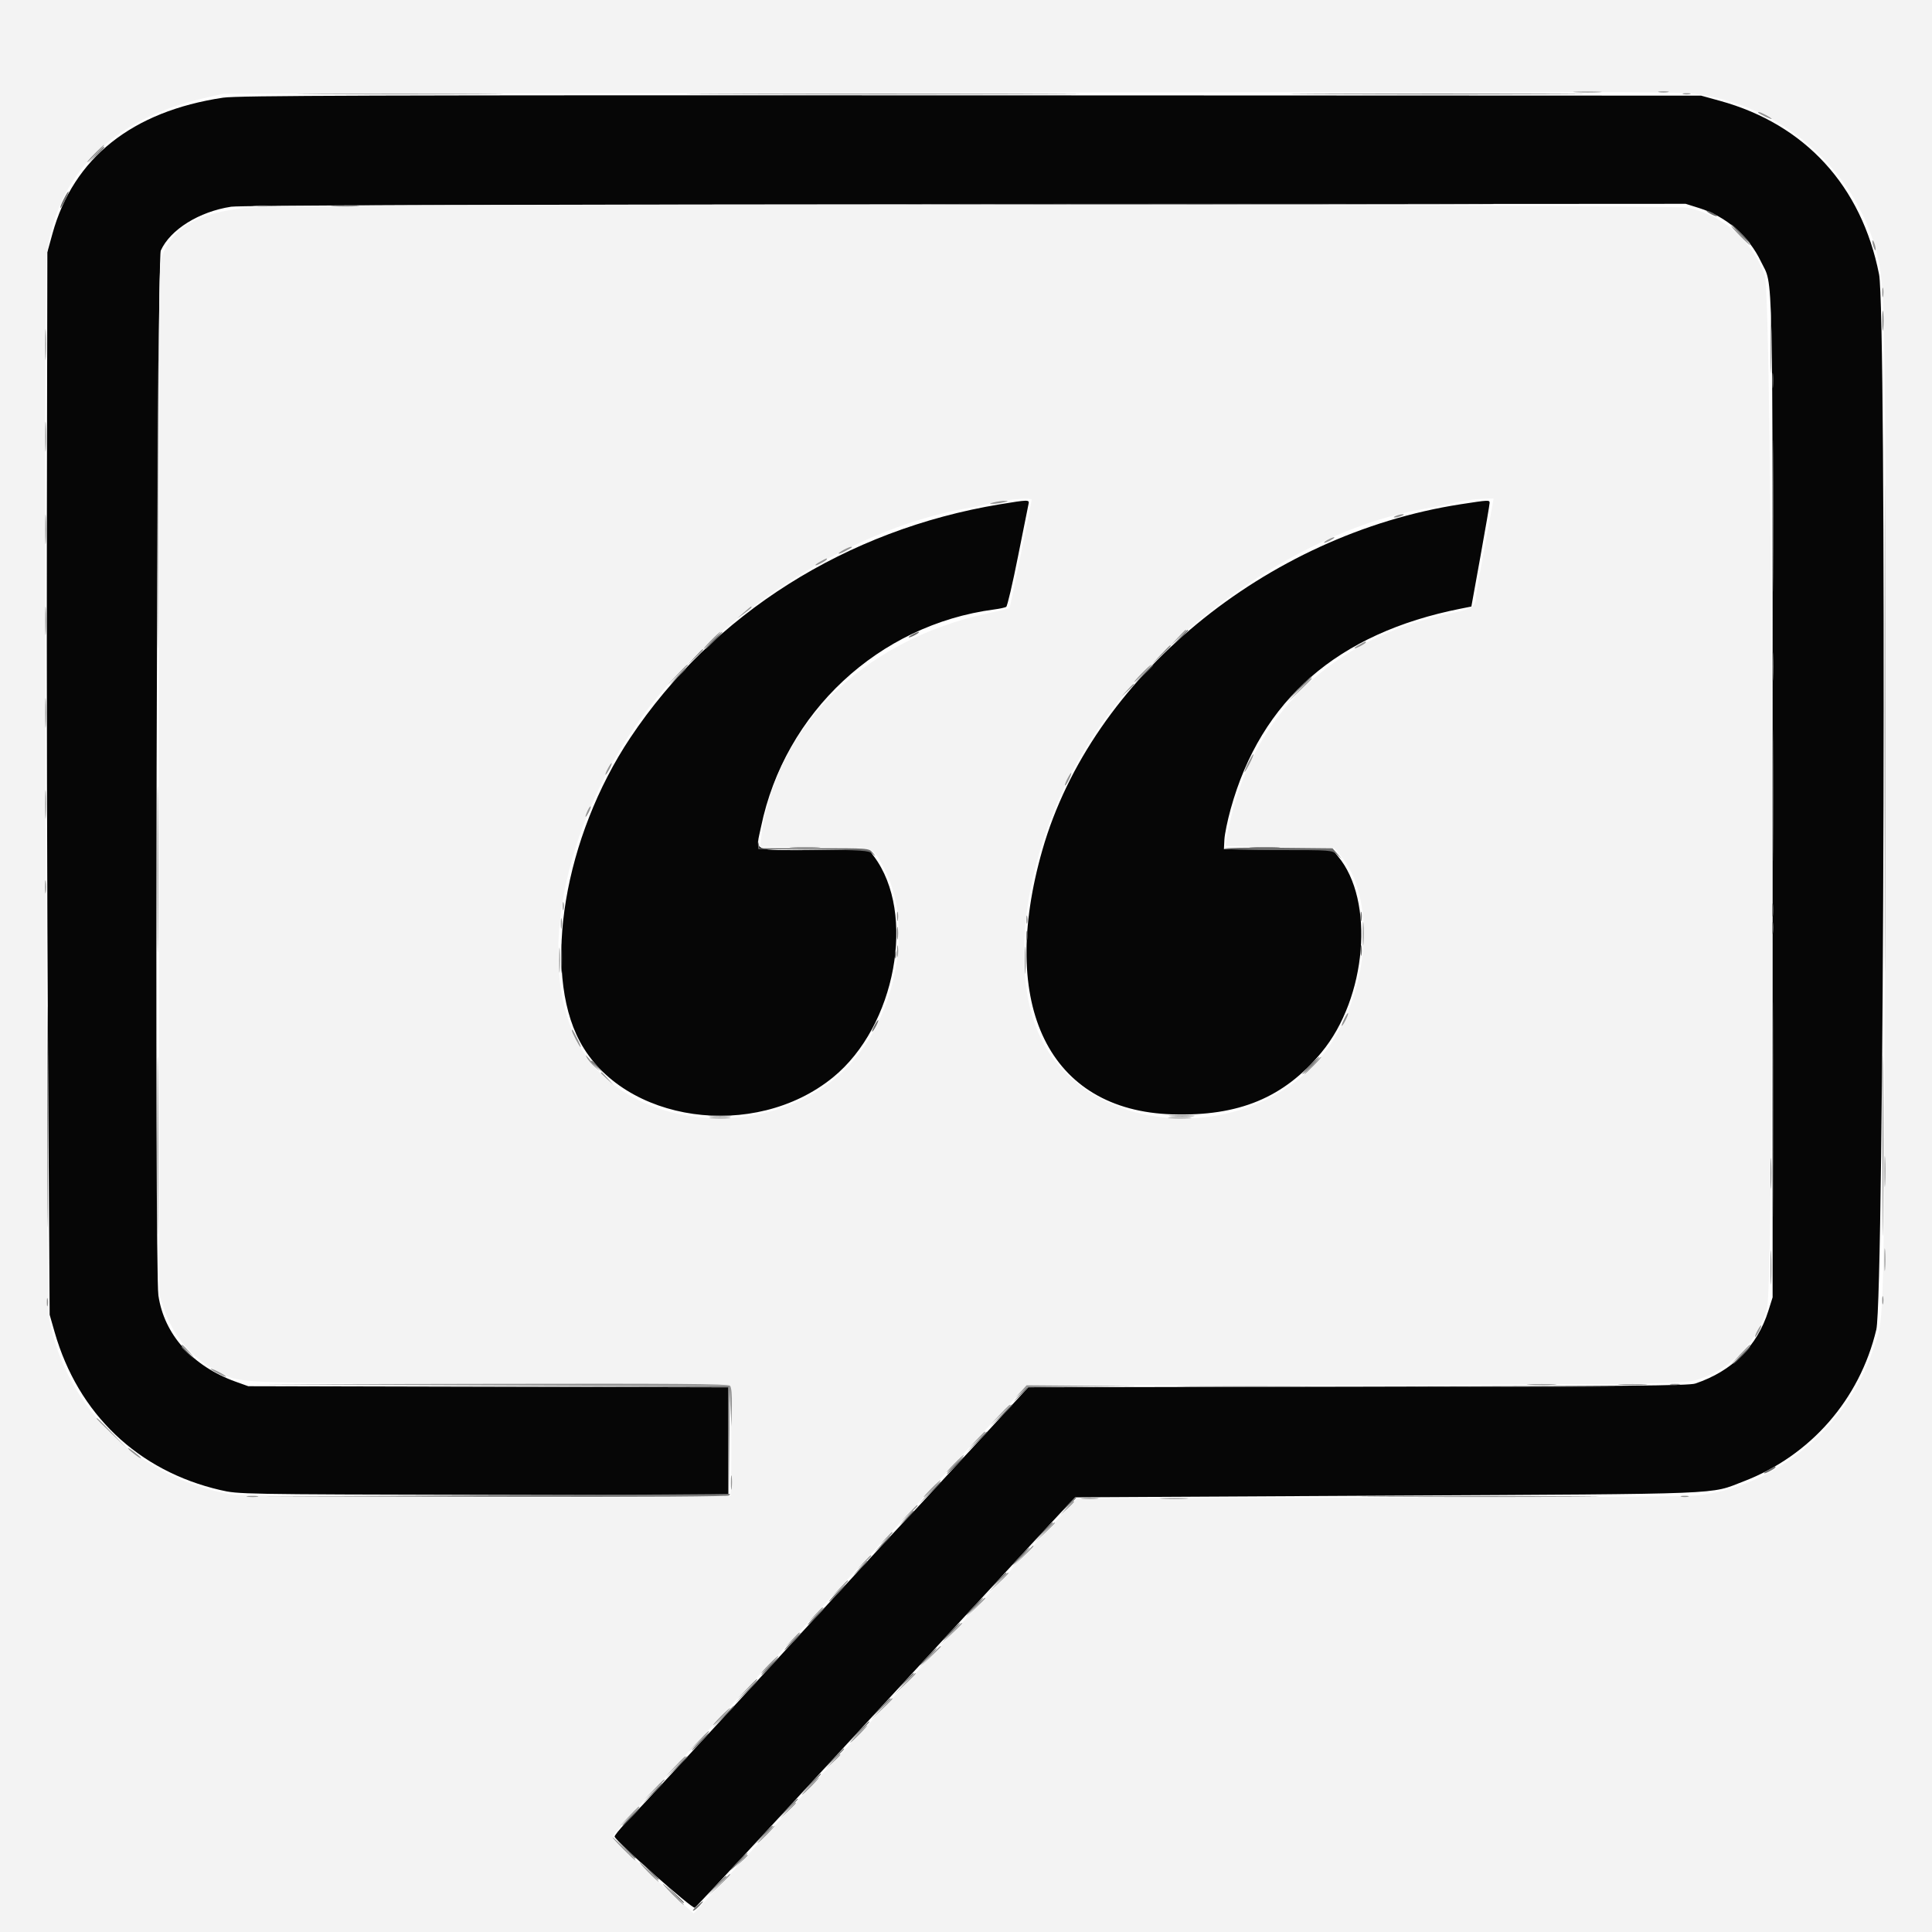
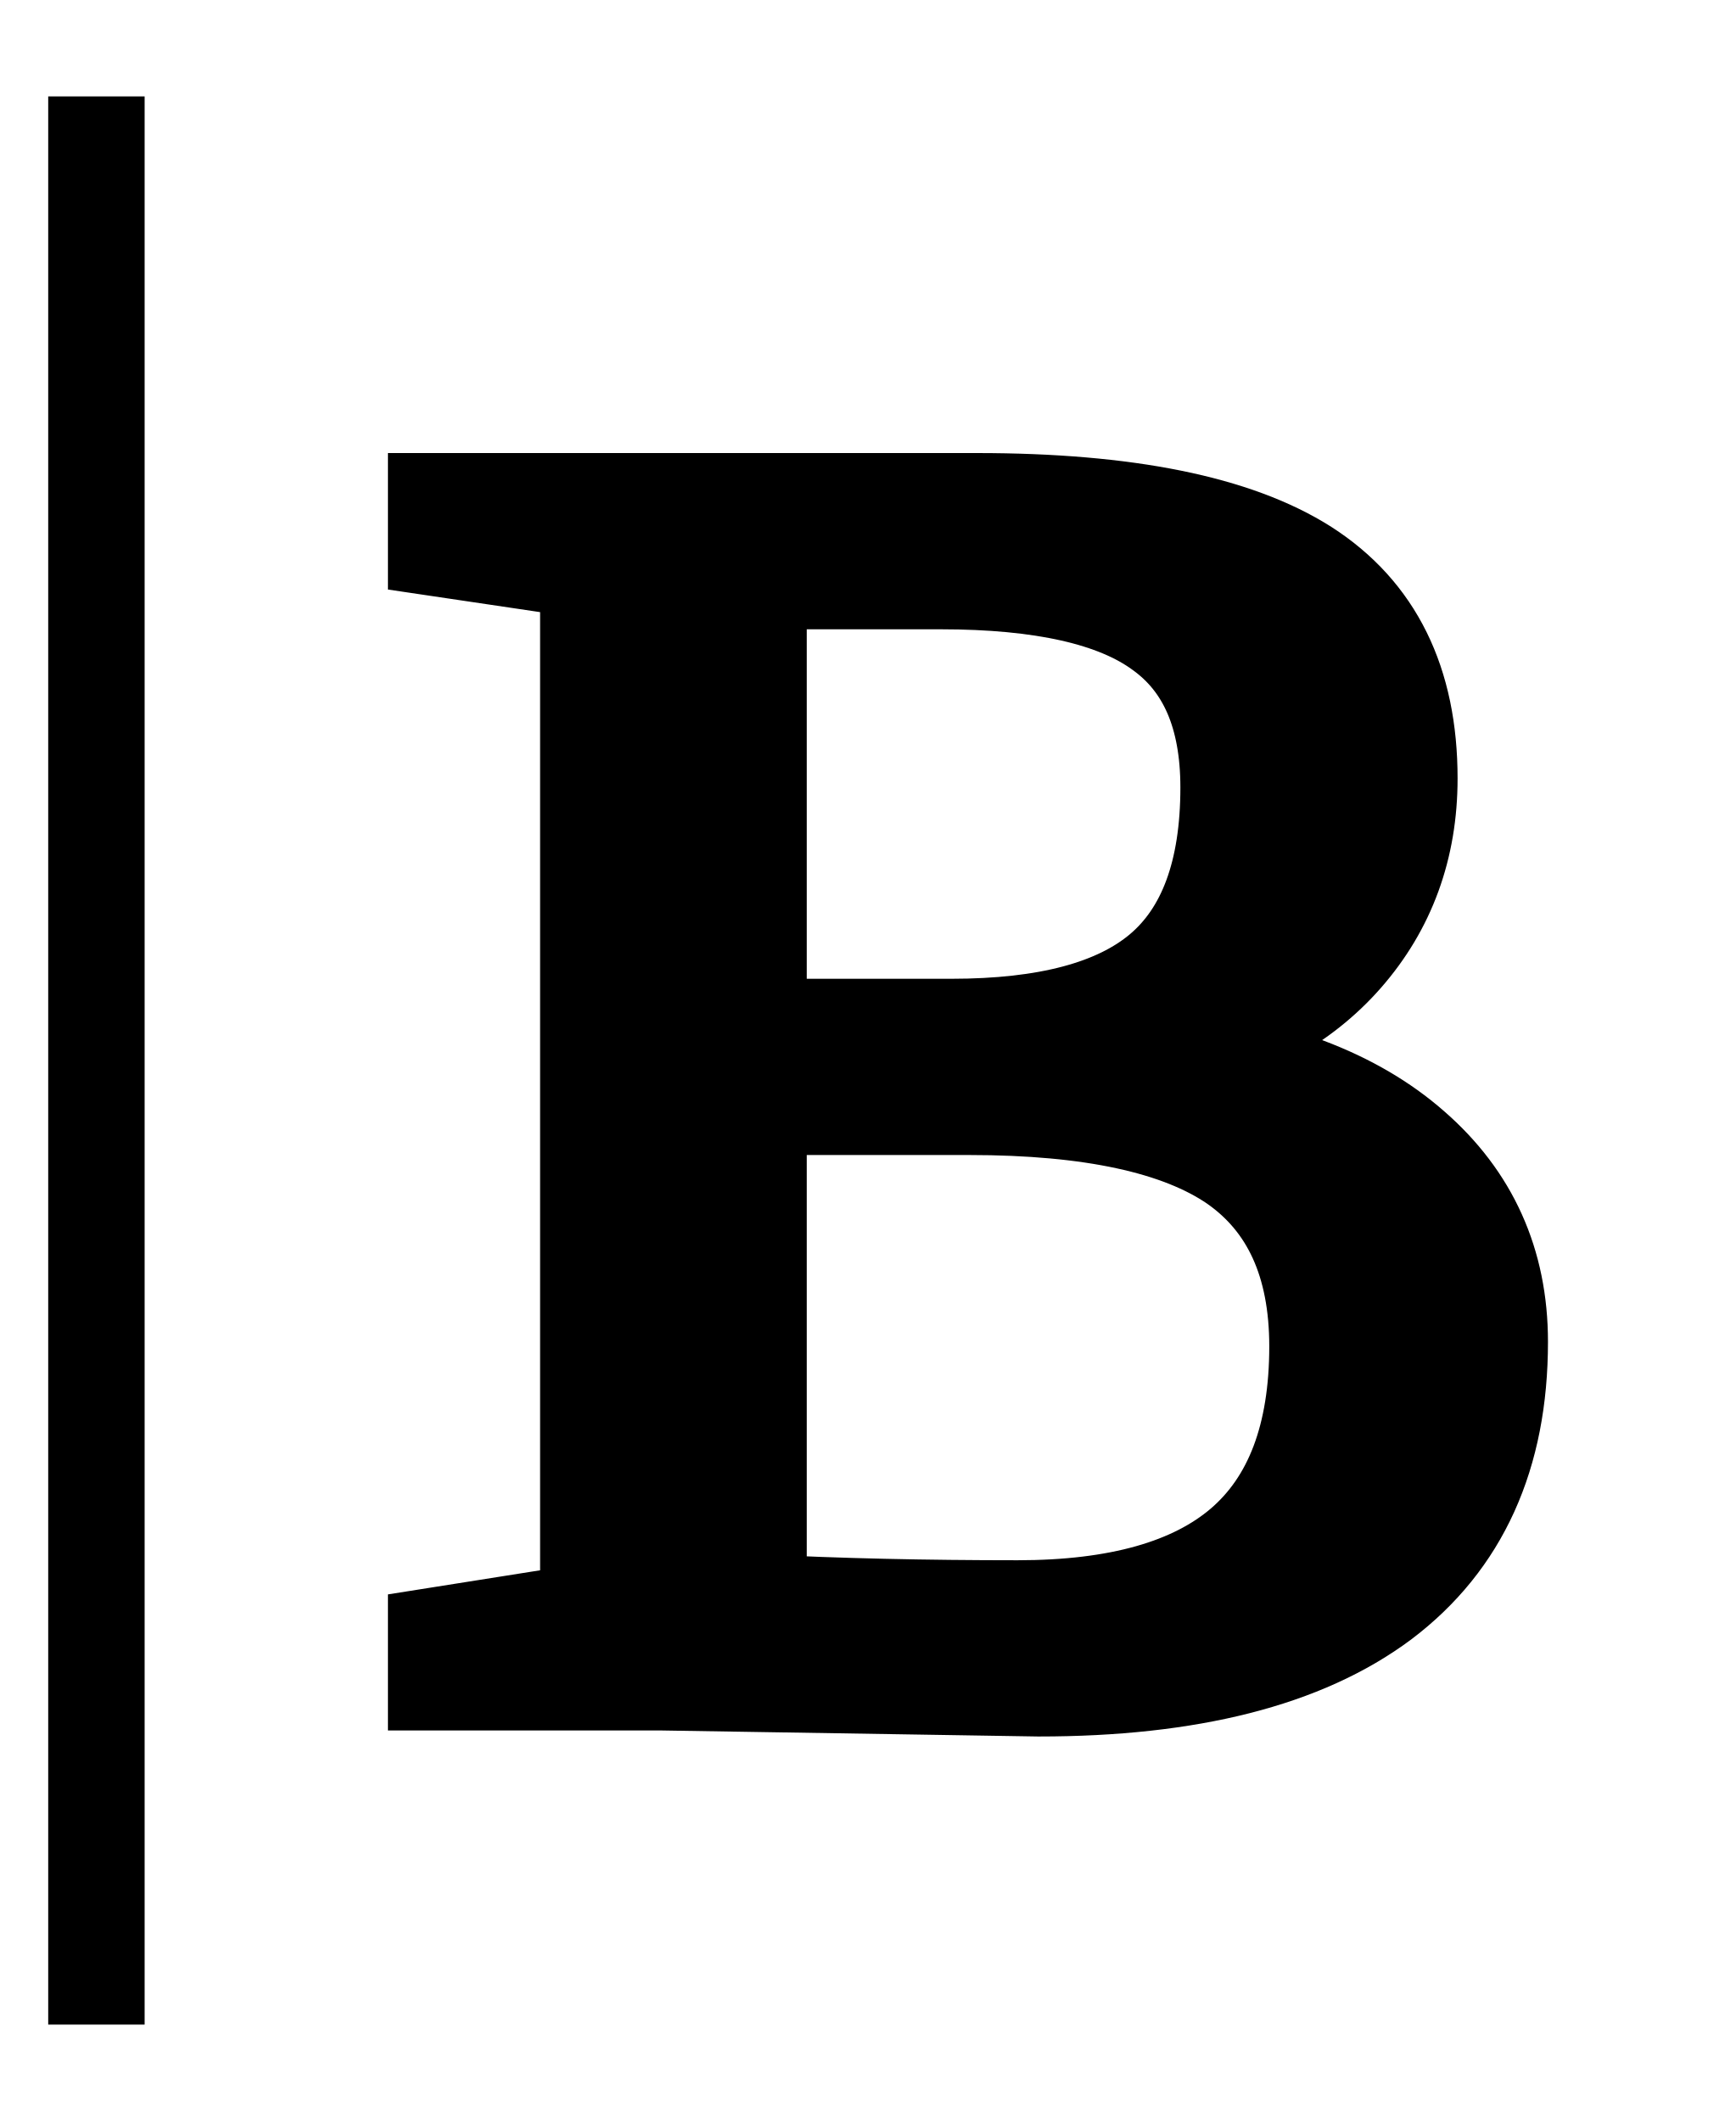
- <svg xmlns="http://www.w3.org/2000/svg" id="svg" version="1.1" viewBox="0, 0, 400,400">
-   <g id="svgg">
-     <path id="path0" d="M46.200 20.221 C 27.325 23.043,15.181 32.717,10.861 48.372 L 9.805 52.200 9.703 107.600 C 9.647 138.070,9.754 187.570,9.940 217.600 L 10.278 272.200 11.309 275.800 C 16.163 292.748,28.562 304.562,45.631 308.505 C 49.380 309.371,49.667 309.376,100.100 309.496 L 150.800 309.618 150.800 298.426 L 150.800 287.235 101.100 287.117 L 51.400 287.000 48.800 286.066 C 39.844 282.848,33.990 276.314,32.794 268.200 C 31.984 262.709,32.462 53.705,33.288 51.880 C 35.256 47.531,41.217 43.817,47.863 42.800 C 49.726 42.515,98.258 42.352,199.800 42.290 L 349.000 42.200 351.817 43.086 C 357.413 44.847,362.055 48.871,364.586 54.157 C 367.179 59.571,367.000 51.349,367.000 164.800 L 367.000 268.600 366.117 271.400 C 363.805 278.729,358.634 283.874,350.993 286.448 C 349.691 286.886,336.938 287.005,281.150 287.101 L 212.900 287.218 201.572 299.509 C 195.341 306.269,189.964 312.093,189.622 312.452 C 186.149 316.095,182.606 319.919,170.585 333.000 C 146.333 359.391,132.361 374.512,129.690 377.258 C 128.268 378.720,127.172 380.075,127.253 380.270 C 127.755 381.480,143.357 395.295,143.850 394.967 C 144.153 394.765,152.636 385.680,162.701 374.779 C 183.410 352.347,207.418 326.342,214.565 318.600 C 217.205 315.740,220.093 312.636,220.982 311.703 L 222.600 310.007 287.200 309.656 C 358.595 309.268,353.808 309.459,361.000 306.702 C 374.844 301.395,385.032 289.739,388.473 275.270 C 390.096 268.446,390.625 64.813,389.041 56.800 C 385.420 38.490,373.738 25.745,356.118 20.881 L 352.200 19.800 201.000 19.741 C 76.138 19.693,49.173 19.777,46.200 20.221 M207.000 104.411 C 175.245 109.659,147.616 127.108,130.515 152.716 C 116.789 173.270,112.184 200.902,120.036 215.600 C 129.038 232.452,156.190 236.315,172.463 223.059 C 185.453 212.478,189.783 189.090,180.935 177.300 L 179.959 176.000 168.567 176.000 C 155.396 176.000,156.473 176.471,157.565 171.188 C 162.468 147.483,181.921 129.350,205.849 126.182 C 206.976 126.033,208.090 125.792,208.325 125.646 C 208.560 125.501,209.661 120.796,210.771 115.191 C 211.881 109.586,212.865 104.685,212.957 104.300 C 213.164 103.440,212.845 103.445,207.000 104.411 M302.400 104.402 C 262.044 110.643,226.010 140.414,215.825 175.931 C 206.557 208.249,217.215 229.948,242.733 230.715 C 256.516 231.129,265.805 227.270,273.593 217.897 C 282.992 206.584,284.681 186.402,276.994 177.266 L 275.939 176.012 264.670 175.906 L 253.400 175.800 253.502 173.800 C 253.558 172.700,254.149 169.836,254.816 167.436 C 261.082 144.886,276.957 131.074,302.416 126.018 L 304.632 125.578 306.529 115.089 C 307.572 109.320,308.420 104.375,308.413 104.100 C 308.397 103.495,308.199 103.505,302.400 104.402 " stroke="none" fill="#060606" fill-rule="evenodd" />
-     <path id="path1" d="M0.000 207.600 L 0.000 415.200 200.000 415.200 L 400.000 415.200 400.000 207.600 L 400.000 0.000 200.000 0.000 L 0.000 0.000 0.000 207.600 M350.600 19.384 C 368.941 21.707,384.104 34.954,388.621 52.600 C 390.375 59.455,390.475 66.631,390.279 172.400 C 390.082 279.249,390.249 272.128,387.760 279.568 C 382.437 295.474,367.471 307.857,351.462 309.600 C 349.231 309.843,323.420 310.038,285.400 310.100 L 223.000 310.200 220.965 312.400 C 219.846 313.610,211.216 322.970,201.788 333.200 C 192.359 343.430,182.131 354.500,179.059 357.800 C 173.007 364.300,172.657 364.678,164.998 373.000 C 154.010 384.939,151.304 387.871,148.590 390.784 C 147.045 392.443,145.296 394.332,144.703 394.982 L 143.626 396.164 142.713 395.353 C 136.420 389.760,126.800 380.620,126.800 380.234 C 126.800 379.823,141.882 363.277,162.198 341.400 C 164.445 338.980,167.255 335.933,168.442 334.628 C 169.629 333.323,171.050 331.780,171.600 331.198 C 172.150 330.616,174.310 328.271,176.400 325.987 C 178.490 323.702,180.740 321.274,181.400 320.589 C 182.586 319.360,189.127 312.274,191.153 310.024 C 191.729 309.385,196.786 303.898,202.391 297.831 L 212.581 286.800 257.791 286.774 C 334.196 286.730,347.779 286.590,350.800 285.812 C 357.883 283.989,364.006 277.856,365.849 270.737 C 367.446 264.567,366.999 61.497,365.378 57.000 C 362.796 49.836,356.789 44.572,349.400 42.998 C 346.132 42.302,64.525 42.118,53.598 42.805 C 41.950 43.537,35.791 46.670,33.568 52.995 C 32.805 55.164,32.793 57.152,32.896 161.702 L 33.000 268.200 33.915 270.896 C 35.874 276.669,39.673 281.139,45.000 283.940 C 49.788 286.458,48.110 286.385,101.851 286.393 C 140.439 286.399,150.788 286.505,151.113 286.900 C 151.428 287.283,151.538 307.333,151.238 309.700 C 151.157 310.337,51.599 310.051,47.884 309.403 C 28.734 306.064,13.631 291.515,10.216 273.116 C 9.496 269.237,8.968 59.087,9.663 53.000 C 11.572 36.274,23.121 24.677,42.200 20.328 L 46.200 19.416 179.800 19.208 C 335.375 18.966,347.396 18.978,350.600 19.384 M213.600 103.463 C 213.600 103.914,209.126 125.793,209.008 125.919 C 208.946 125.984,206.939 126.458,204.548 126.972 C 178.354 132.600,159.815 151.197,157.515 174.151 L 157.400 175.302 168.753 175.414 C 181.734 175.543,180.552 175.195,182.949 179.601 C 189.294 191.261,185.649 210.713,175.152 221.210 C 159.844 236.517,130.795 234.405,120.417 217.229 C 109.896 199.815,117.103 166.965,136.526 143.800 C 152.887 124.286,178.242 108.965,200.400 105.203 C 201.830 104.960,203.549 104.588,204.219 104.376 C 206.810 103.558,213.600 102.897,213.600 103.463 M308.970 104.700 C 308.824 105.525,308.006 109.946,307.152 114.524 C 306.298 119.102,305.597 123.152,305.594 123.524 C 305.577 125.500,304.723 126.098,300.800 126.880 C 278.176 131.394,262.037 145.316,255.826 165.677 C 254.765 169.157,253.538 174.871,253.797 175.130 C 253.874 175.207,258.946 175.336,265.068 175.416 L 276.200 175.562 277.347 176.881 C 284.972 185.644,283.719 204.963,274.730 217.258 C 261.065 235.948,229.809 236.417,217.312 218.118 C 207.522 203.782,211.656 174.408,226.631 151.912 C 241.802 129.120,270.728 109.347,294.682 105.392 C 295.517 105.255,297.820 104.797,299.800 104.377 C 303.825 103.521,305.030 103.347,307.518 103.260 L 309.236 103.200 308.970 104.700 " stroke="none" fill="#f3f3f3" fill-rule="evenodd" />
-     <path id="path2" d="M326.316 19.097 C 327.699 19.175,329.859 19.174,331.116 19.095 C 332.372 19.016,331.240 18.952,328.600 18.953 C 325.960 18.953,324.932 19.018,326.316 19.097 M343.500 19.082 C 343.995 19.178,344.805 19.178,345.300 19.082 C 345.795 18.987,345.390 18.909,344.400 18.909 C 343.410 18.909,343.005 18.987,343.500 19.082 M65.500 19.500 C 75.015 19.560,90.585 19.560,100.100 19.500 C 109.615 19.440,101.830 19.391,82.800 19.391 C 63.770 19.391,55.985 19.440,65.500 19.500 M348.500 19.476 C 348.885 19.576,349.515 19.576,349.900 19.476 C 350.285 19.375,349.970 19.293,349.200 19.293 C 348.430 19.293,348.115 19.375,348.500 19.476 M364.033 23.349 C 364.445 23.717,366.800 24.800,366.800 24.621 C 366.800 24.390,364.582 23.200,364.153 23.200 C 363.996 23.200,363.942 23.267,364.033 23.349 M19.600 31.800 C 18.628 32.790,17.923 33.600,18.033 33.600 C 18.143 33.600,19.028 32.790,20.000 31.800 C 20.972 30.810,21.677 30.000,21.567 30.000 C 21.457 30.000,20.572 30.810,19.600 31.800 M52.711 42.693 C 53.651 42.778,55.091 42.777,55.911 42.691 C 56.730 42.605,55.960 42.536,54.200 42.537 C 52.440 42.539,51.770 42.609,52.711 42.693 M69.116 42.697 C 70.499 42.775,72.659 42.774,73.916 42.695 C 75.172 42.616,74.040 42.552,71.400 42.553 C 68.760 42.553,67.732 42.618,69.116 42.697 M360.200 48.800 C 361.283 49.900,362.260 50.800,362.370 50.800 C 362.480 50.800,361.683 49.900,360.600 48.800 C 359.517 47.700,358.540 46.800,358.430 46.800 C 358.320 46.800,359.117 47.700,360.200 48.800 M387.656 50.000 C 387.656 50.330,387.811 50.960,388.000 51.400 C 388.217 51.904,388.344 51.978,388.344 51.600 C 388.344 51.270,388.189 50.640,388.000 50.200 C 387.783 49.696,387.656 49.622,387.656 50.000 M32.594 104.400 C 32.594 130.910,32.641 141.755,32.700 128.500 C 32.758 115.245,32.758 93.555,32.700 80.300 C 32.641 67.045,32.594 77.890,32.594 104.400 M389.701 60.600 C 389.705 61.480,389.787 61.793,389.883 61.295 C 389.979 60.798,389.975 60.078,389.875 59.695 C 389.775 59.313,389.696 59.720,389.701 60.600 M366.573 71.200 C 366.573 76.590,366.630 78.795,366.699 76.100 C 366.768 73.405,366.768 68.995,366.699 66.300 C 366.630 63.605,366.573 65.810,366.573 71.200 M9.355 71.400 C 9.356 74.260,9.420 75.378,9.497 73.883 C 9.574 72.389,9.574 70.049,9.496 68.683 C 9.418 67.318,9.355 68.540,9.355 71.400 M390.196 150.800 C 390.196 195.570,390.243 213.885,390.300 191.500 C 390.357 169.115,390.357 132.485,390.300 110.100 C 390.243 87.715,390.196 106.030,390.196 150.800 M366.988 106.800 C 366.988 120.770,367.039 126.485,367.100 119.500 C 367.161 112.515,367.161 101.085,367.100 94.100 C 367.039 87.115,366.988 92.830,366.988 106.800 M9.354 90.400 C 9.354 93.150,9.418 94.275,9.496 92.900 C 9.574 91.525,9.574 89.275,9.496 87.900 C 9.418 86.525,9.354 87.650,9.354 90.400 M205.800 104.000 C 204.730 104.272,204.708 104.305,205.600 104.305 C 206.150 104.305,207.140 104.168,207.800 104.000 C 208.870 103.728,208.892 103.695,208.000 103.695 C 207.450 103.695,206.460 103.832,205.800 104.000 M9.354 109.600 C 9.354 112.350,9.418 113.475,9.496 112.100 C 9.574 110.725,9.574 108.475,9.496 107.100 C 9.418 105.725,9.354 106.850,9.354 109.600 M289.000 106.800 C 288.496 107.017,288.422 107.144,288.800 107.144 C 289.130 107.144,289.760 106.989,290.200 106.800 C 290.704 106.583,290.778 106.456,290.400 106.456 C 290.070 106.456,289.440 106.611,289.000 106.800 M274.800 111.800 C 274.250 112.114,273.980 112.372,274.200 112.372 C 274.420 112.372,275.050 112.114,275.600 111.800 C 276.150 111.486,276.420 111.228,276.200 111.228 C 275.980 111.228,275.350 111.486,274.800 111.800 M174.700 113.829 C 173.149 114.670,173.325 114.961,174.900 114.159 C 176.408 113.393,176.675 113.194,176.167 113.216 C 175.965 113.225,175.305 113.501,174.700 113.829 M169.900 116.229 C 168.405 117.040,168.496 117.378,170.000 116.600 C 170.660 116.259,171.200 115.894,171.200 115.790 C 171.200 115.532,171.157 115.547,169.900 116.229 M9.353 128.600 C 9.353 131.240,9.418 132.268,9.497 130.884 C 9.575 129.501,9.574 127.341,9.495 126.084 C 9.416 124.828,9.352 125.960,9.353 128.600 M153.985 126.829 L 152.600 128.058 154.100 126.981 C 155.426 126.030,155.857 125.600,155.485 125.600 C 155.422 125.600,154.747 126.153,153.985 126.829 M243.781 132.100 L 242.200 133.800 243.900 132.219 C 245.481 130.748,245.784 130.400,245.481 130.400 C 245.416 130.400,244.651 131.165,243.781 132.100 M147.200 132.600 C 146.228 133.590,145.523 134.400,145.633 134.400 C 145.743 134.400,146.628 133.590,147.600 132.600 C 148.572 131.610,149.277 130.800,149.167 130.800 C 149.057 130.800,148.172 131.610,147.200 132.600 M281.500 133.429 C 280.005 134.240,280.096 134.578,281.600 133.800 C 282.260 133.459,282.800 133.094,282.800 132.990 C 282.800 132.732,282.757 132.747,281.500 133.429 M366.954 138.000 C 366.954 140.750,367.018 141.875,367.096 140.500 C 367.174 139.125,367.174 136.875,367.096 135.500 C 367.018 134.125,366.954 135.250,366.954 138.000 M140.185 139.700 L 138.200 141.800 140.300 139.815 C 141.455 138.723,142.400 137.778,142.400 137.715 C 142.400 137.417,142.029 137.749,140.185 139.700 M236.400 139.400 C 235.428 140.390,234.723 141.200,234.833 141.200 C 234.943 141.200,235.828 140.390,236.800 139.400 C 237.772 138.410,238.477 137.600,238.367 137.600 C 238.257 137.600,237.372 138.410,236.400 139.400 M268.987 142.900 L 266.600 145.400 269.100 143.013 C 270.475 141.699,271.600 140.574,271.600 140.513 C 271.600 140.217,271.205 140.578,268.987 142.900 M233.375 142.900 L 232.200 144.200 233.500 143.025 C 234.215 142.379,234.800 141.794,234.800 141.725 C 234.800 141.416,234.470 141.688,233.375 142.900 M9.354 147.600 C 9.354 150.350,9.418 151.475,9.496 150.100 C 9.574 148.725,9.574 146.475,9.496 145.100 C 9.418 143.725,9.354 144.850,9.354 147.600 M258.475 157.819 C 257.270 160.300,257.405 160.647,258.646 158.261 C 259.201 157.194,259.587 156.253,259.503 156.170 C 259.419 156.086,258.957 156.828,258.475 157.819 M125.800 159.200 C 125.459 159.860,125.269 160.400,125.379 160.400 C 125.489 160.400,125.859 159.860,126.200 159.200 C 126.541 158.540,126.731 158.000,126.621 158.000 C 126.511 158.000,126.141 158.540,125.800 159.200 M220.981 161.237 C 220.629 161.918,220.412 162.545,220.499 162.632 C 220.586 162.719,220.956 162.162,221.322 161.395 C 222.144 159.670,221.859 159.538,220.981 161.237 M9.353 166.600 C 9.353 169.240,9.418 170.268,9.497 168.884 C 9.575 167.501,9.574 165.341,9.495 164.084 C 9.416 162.828,9.352 163.960,9.353 166.600 M121.665 167.817 C 120.995 169.288,121.123 169.602,121.847 168.265 C 122.186 167.640,122.388 167.054,122.296 166.963 C 122.205 166.871,121.921 167.256,121.665 167.817 M164.117 175.497 C 165.611 175.574,167.951 175.574,169.317 175.496 C 170.682 175.418,169.460 175.355,166.600 175.355 C 163.740 175.356,162.622 175.420,164.117 175.497 M259.317 175.497 C 260.811 175.574,263.151 175.574,264.517 175.496 C 265.882 175.418,264.660 175.355,261.800 175.355 C 258.940 175.356,257.822 175.420,259.317 175.497 M9.320 183.600 C 9.320 184.810,9.395 185.305,9.487 184.700 C 9.578 184.095,9.578 183.105,9.487 182.500 C 9.395 181.895,9.320 182.390,9.320 183.600 M116.493 187.600 C 116.493 188.370,116.575 188.685,116.676 188.300 C 116.776 187.915,116.776 187.285,116.676 186.900 C 116.575 186.515,116.493 186.830,116.493 187.600 M185.701 189.800 C 185.705 190.680,185.787 190.993,185.883 190.495 C 185.979 189.998,185.975 189.278,185.875 188.895 C 185.775 188.513,185.696 188.920,185.701 189.800 M212.493 190.400 C 212.493 191.170,212.575 191.485,212.676 191.100 C 212.776 190.715,212.776 190.085,212.676 189.700 C 212.575 189.315,212.493 189.630,212.493 190.400 M116.109 191.200 C 116.109 192.190,116.187 192.595,116.282 192.100 C 116.378 191.605,116.378 190.795,116.282 190.300 C 116.187 189.805,116.109 190.210,116.109 191.200 M282.146 193.400 C 282.147 195.600,282.214 196.449,282.295 195.287 C 282.376 194.124,282.376 192.324,282.293 191.287 C 282.211 190.249,282.145 191.200,282.146 193.400 M212.151 198.800 C 212.151 201.330,212.216 202.365,212.296 201.100 C 212.375 199.835,212.375 197.765,212.296 196.500 C 212.216 195.235,212.151 196.270,212.151 198.800 M115.748 198.800 C 115.748 201.110,115.814 202.055,115.895 200.900 C 115.976 199.745,115.976 197.855,115.895 196.700 C 115.814 195.545,115.748 196.490,115.748 198.800 M185.714 197.000 C 185.717 198.100,185.795 198.503,185.887 197.895 C 185.979 197.286,185.977 196.386,185.882 195.895 C 185.787 195.403,185.711 195.900,185.714 197.000 M278.278 211.005 C 277.912 211.772,277.695 212.400,277.796 212.400 C 278.070 212.400,279.284 209.951,279.101 209.768 C 279.014 209.681,278.644 210.238,278.278 211.005 M118.400 213.349 C 118.400 213.781,119.989 216.800,120.216 216.800 C 120.326 216.800,120.030 216.035,119.559 215.100 C 118.632 213.261,118.400 212.911,118.400 213.349 M121.514 219.000 C 121.741 219.440,122.438 220.249,123.063 220.799 L 124.200 221.797 123.003 220.399 C 121.107 218.182,121.080 218.158,121.514 219.000 M271.600 220.600 C 270.628 221.590,269.923 222.400,270.033 222.400 C 270.143 222.400,271.028 221.590,272.000 220.600 C 272.972 219.610,273.677 218.800,273.567 218.800 C 273.457 218.800,272.572 219.610,271.600 220.600 M124.400 222.125 C 124.400 222.194,124.985 222.779,125.700 223.425 L 127.000 224.600 125.825 223.300 C 124.730 222.088,124.400 221.816,124.400 222.125 M147.312 231.495 C 148.364 231.577,149.984 231.576,150.912 231.492 C 151.840 231.408,150.980 231.341,149.000 231.342 C 147.020 231.343,146.260 231.412,147.312 231.495 M242.313 231.495 C 243.476 231.576,245.276 231.576,246.313 231.493 C 247.351 231.411,246.400 231.345,244.200 231.346 C 242.000 231.347,241.151 231.414,242.313 231.495 M390.155 242.600 C 390.156 245.460,390.220 246.578,390.297 245.083 C 390.374 243.589,390.374 241.249,390.296 239.883 C 390.218 238.518,390.155 239.740,390.155 242.600 M366.555 243.000 C 366.556 245.860,366.620 246.978,366.697 245.483 C 366.774 243.989,366.774 241.649,366.696 240.283 C 366.618 238.918,366.555 240.140,366.555 243.000 M366.559 262.400 C 366.559 265.590,366.621 266.895,366.697 265.300 C 366.773 263.705,366.773 261.095,366.697 259.500 C 366.621 257.905,366.559 259.210,366.559 262.400 M390.144 260.800 C 390.144 262.890,390.212 263.745,390.294 262.700 C 390.376 261.655,390.376 259.945,390.294 258.900 C 390.212 257.855,390.144 258.710,390.144 260.800 M389.693 269.200 C 389.693 269.970,389.775 270.285,389.876 269.900 C 389.976 269.515,389.976 268.885,389.876 268.500 C 389.775 268.115,389.693 268.430,389.693 269.200 M9.693 269.600 C 9.693 270.370,9.775 270.685,9.876 270.300 C 9.976 269.915,9.976 269.285,9.876 268.900 C 9.775 268.515,9.693 268.830,9.693 269.600 M363.800 275.600 C 363.459 276.260,363.269 276.800,363.379 276.800 C 363.489 276.800,363.859 276.260,364.200 275.600 C 364.541 274.940,364.731 274.400,364.621 274.400 C 364.511 274.400,364.141 274.940,363.800 275.600 M37.600 278.525 C 37.600 278.594,38.185 279.179,38.900 279.825 L 40.200 281.000 39.025 279.700 C 37.930 278.488,37.600 278.216,37.600 278.525 M360.185 280.500 L 358.200 282.600 360.300 280.615 C 362.251 278.771,362.583 278.400,362.285 278.400 C 362.222 278.400,361.277 279.345,360.185 280.500 M43.600 283.384 C 43.600 283.494,44.320 283.951,45.200 284.400 C 46.080 284.849,46.800 285.126,46.800 285.016 C 46.800 284.906,46.080 284.449,45.200 284.000 C 44.320 283.551,43.600 283.274,43.600 283.384 M101.800 286.798 L 151.000 287.000 151.222 291.200 L 151.443 295.400 151.522 291.380 C 151.574 288.691,151.441 287.201,151.120 286.880 C 150.751 286.511,139.323 286.423,101.620 286.498 L 52.600 286.595 101.800 286.798 M316.700 286.696 C 318.075 286.774,320.325 286.774,321.700 286.696 C 323.075 286.618,321.950 286.554,319.200 286.554 C 316.450 286.554,315.325 286.618,316.700 286.696 M335.500 286.696 C 336.875 286.774,339.125 286.774,340.500 286.696 C 341.875 286.618,340.750 286.554,338.000 286.554 C 335.250 286.554,334.125 286.618,335.500 286.696 M345.900 286.682 C 346.395 286.778,347.205 286.778,347.700 286.682 C 348.195 286.587,347.790 286.509,346.800 286.509 C 345.810 286.509,345.405 286.587,345.900 286.682 M211.375 288.100 L 210.200 289.400 211.415 288.306 L 212.630 287.213 224.015 287.100 L 235.400 286.987 223.975 286.894 L 212.550 286.800 211.375 288.100 M206.985 292.900 L 205.000 295.000 207.100 293.015 C 208.255 291.923,209.200 290.978,209.200 290.915 C 209.200 290.617,208.829 290.949,206.985 292.900 M20.000 293.710 C 20.000 293.771,21.395 295.166,23.100 296.810 L 26.200 299.800 23.210 296.700 C 20.433 293.821,20.000 293.417,20.000 293.710 M202.181 298.100 L 200.600 299.800 202.300 298.219 C 203.881 296.748,204.184 296.400,203.881 296.400 C 203.816 296.400,203.051 297.165,202.181 298.100 M26.544 299.909 C 26.860 300.421,29.200 302.153,29.200 301.875 C 29.200 301.776,28.539 301.191,27.732 300.575 C 26.924 299.959,26.389 299.659,26.544 299.909 M197.600 303.000 C 196.628 303.990,195.923 304.800,196.033 304.800 C 196.143 304.800,197.028 303.990,198.000 303.000 C 198.972 302.010,199.677 301.200,199.567 301.200 C 199.457 301.200,198.572 302.010,197.600 303.000 M151.324 307.000 C 151.326 308.320,151.401 308.812,151.490 308.093 C 151.579 307.374,151.577 306.294,151.486 305.693 C 151.395 305.092,151.322 305.680,151.324 307.000 M192.800 308.200 C 191.828 309.190,191.123 310.000,191.233 310.000 C 191.343 310.000,192.228 309.190,193.200 308.200 C 194.172 307.210,194.877 306.400,194.767 306.400 C 194.657 306.400,193.772 307.210,192.800 308.200 M51.305 309.887 C 51.914 309.979,52.814 309.977,53.305 309.882 C 53.797 309.787,53.300 309.711,52.200 309.714 C 51.100 309.717,50.697 309.795,51.305 309.887 M348.100 309.876 C 348.485 309.976,349.115 309.976,349.500 309.876 C 349.885 309.775,349.570 309.693,348.800 309.693 C 348.030 309.693,347.715 309.775,348.100 309.876 M224.100 310.291 C 224.925 310.378,226.275 310.378,227.100 310.291 C 227.925 310.205,227.250 310.134,225.600 310.134 C 223.950 310.134,223.275 310.205,224.100 310.291 M240.716 310.297 C 242.099 310.375,244.259 310.374,245.516 310.295 C 246.772 310.216,245.640 310.152,243.000 310.153 C 240.360 310.153,239.332 310.218,240.716 310.297 M220.778 312.300 L 219.400 313.800 220.900 312.422 C 222.296 311.138,222.584 310.800,222.278 310.800 C 222.212 310.800,221.537 311.475,220.778 312.300 M188.181 313.300 L 186.600 315.000 188.300 313.419 C 189.881 311.948,190.184 311.600,189.881 311.600 C 189.816 311.600,189.051 312.365,188.181 313.300 M216.185 317.300 L 214.200 319.400 216.300 317.415 C 217.455 316.323,218.400 315.378,218.400 315.315 C 218.400 315.017,218.029 315.349,216.185 317.300 M183.375 318.500 L 182.200 319.800 183.500 318.625 C 184.712 317.530,184.984 317.200,184.675 317.200 C 184.606 317.200,184.021 317.785,183.375 318.500 M211.586 322.300 L 209.400 324.600 211.700 322.414 C 213.837 320.382,214.183 320.000,213.886 320.000 C 213.824 320.000,212.789 321.035,211.586 322.300 M178.778 323.500 L 177.400 325.000 178.900 323.622 C 180.296 322.338,180.584 322.000,180.278 322.000 C 180.212 322.000,179.537 322.675,178.778 323.500 M206.585 327.700 L 204.600 329.800 206.700 327.815 C 208.651 325.971,208.983 325.600,208.685 325.600 C 208.622 325.600,207.677 326.545,206.585 327.700 M173.781 328.900 L 172.200 330.600 173.900 329.019 C 175.481 327.548,175.784 327.200,175.481 327.200 C 175.416 327.200,174.651 327.965,173.781 328.900 M201.785 332.900 L 199.800 335.000 201.900 333.015 C 203.055 331.923,204.000 330.978,204.000 330.915 C 204.000 330.617,203.629 330.949,201.785 332.900 M168.778 334.300 L 167.400 335.800 168.900 334.422 C 170.296 333.138,170.584 332.800,170.278 332.800 C 170.212 332.800,169.537 333.475,168.778 334.300 M196.786 338.300 L 194.600 340.600 196.900 338.414 C 199.037 336.382,199.383 336.000,199.086 336.000 C 199.024 336.000,197.989 337.035,196.786 338.300 M163.978 339.500 L 162.600 341.000 164.100 339.622 C 165.496 338.338,165.784 338.000,165.478 338.000 C 165.412 338.000,164.737 338.675,163.978 339.500 M192.386 343.100 L 190.200 345.400 192.500 343.214 C 193.765 342.011,194.800 340.976,194.800 340.914 C 194.800 340.617,194.418 340.963,192.386 343.100 M159.200 344.600 C 158.228 345.590,157.523 346.400,157.633 346.400 C 157.743 346.400,158.628 345.590,159.600 344.600 C 160.572 343.610,161.277 342.800,161.167 342.800 C 161.057 342.800,160.172 343.610,159.200 344.600 M187.186 348.700 L 185.000 351.000 187.300 348.814 C 189.437 346.782,189.783 346.400,189.486 346.400 C 189.424 346.400,188.389 347.435,187.186 348.700 M154.585 349.700 L 152.600 351.800 154.700 349.815 C 155.855 348.723,156.800 347.778,156.800 347.715 C 156.800 347.417,156.429 347.749,154.585 349.700 M182.386 353.900 L 180.200 356.200 182.500 354.014 C 184.637 351.982,184.983 351.600,184.686 351.600 C 184.624 351.600,183.589 352.635,182.386 353.900 M149.200 355.400 C 148.228 356.390,147.523 357.200,147.633 357.200 C 147.743 357.200,148.628 356.390,149.600 355.400 C 150.572 354.410,151.277 353.600,151.167 353.600 C 151.057 353.600,150.172 354.410,149.200 355.400 M177.600 359.000 C 176.628 359.990,175.923 360.800,176.033 360.800 C 176.143 360.800,177.028 359.990,178.000 359.000 C 178.972 358.010,179.677 357.200,179.567 357.200 C 179.457 357.200,178.572 358.010,177.600 359.000 M144.585 360.500 L 142.600 362.600 144.700 360.615 C 145.855 359.523,146.800 358.578,146.800 358.515 C 146.800 358.217,146.429 358.549,144.585 360.500 M172.378 364.700 L 171.000 366.200 172.500 364.822 C 173.896 363.538,174.184 363.200,173.878 363.200 C 173.812 363.200,173.137 363.875,172.378 364.700 M139.785 365.700 L 137.800 367.800 139.900 365.815 C 141.055 364.723,142.000 363.778,142.000 363.715 C 142.000 363.417,141.629 363.749,139.785 365.700 M167.600 369.800 C 166.628 370.790,165.923 371.600,166.033 371.600 C 166.143 371.600,167.028 370.790,168.000 369.800 C 168.972 368.810,169.677 368.000,169.567 368.000 C 169.457 368.000,168.572 368.810,167.600 369.800 M135.385 370.500 L 133.400 372.600 135.500 370.615 C 136.655 369.523,137.600 368.578,137.600 368.515 C 137.600 368.217,137.229 368.549,135.385 370.500 M162.981 374.900 L 161.400 376.600 163.100 375.019 C 164.681 373.548,164.984 373.200,164.681 373.200 C 164.616 373.200,163.851 373.965,162.981 374.900 M130.185 376.100 L 128.200 378.200 130.300 376.215 C 131.455 375.123,132.400 374.178,132.400 374.115 C 132.400 373.817,132.029 374.149,130.185 376.100 M158.400 379.800 C 157.428 380.790,156.723 381.600,156.833 381.600 C 156.943 381.600,157.828 380.790,158.800 379.800 C 159.772 378.810,160.477 378.000,160.367 378.000 C 160.257 378.000,159.372 378.810,158.400 379.800 M129.000 382.800 C 130.306 384.120,131.465 385.200,131.575 385.200 C 131.685 385.200,130.706 384.120,129.400 382.800 C 128.094 381.480,126.935 380.400,126.825 380.400 C 126.715 380.400,127.694 381.480,129.000 382.800 M153.375 385.300 L 152.200 386.600 153.500 385.425 C 154.712 384.330,154.984 384.000,154.675 384.000 C 154.606 384.000,154.021 384.585,153.375 385.300 M134.200 387.600 C 135.283 388.700,136.260 389.600,136.370 389.600 C 136.480 389.600,135.683 388.700,134.600 387.600 C 133.517 386.500,132.540 385.600,132.430 385.600 C 132.320 385.600,133.117 386.500,134.200 387.600 M148.786 390.300 L 146.600 392.600 148.900 390.414 C 151.037 388.382,151.383 388.000,151.086 388.000 C 151.024 388.000,149.989 389.035,148.786 390.300 M139.200 392.200 C 140.395 393.410,141.463 394.400,141.573 394.400 C 141.683 394.400,140.795 393.410,139.600 392.200 C 138.405 390.990,137.337 390.000,137.227 390.000 C 137.117 390.000,138.005 390.990,139.200 392.200 " stroke="none" fill="#949494" fill-rule="evenodd" />
-     <path id="path3" d="M272.900 19.500 C 286.485 19.558,308.715 19.558,322.300 19.500 C 335.885 19.442,324.770 19.394,297.600 19.394 C 270.430 19.394,259.315 19.442,272.900 19.500 M19.781 32.100 L 18.200 33.800 19.900 32.219 C 21.481 30.748,21.784 30.400,21.481 30.400 C 21.416 30.400,20.651 31.165,19.781 32.100 M13.180 41.239 C 12.720 42.140,12.413 42.946,12.497 43.030 C 12.581 43.114,13.041 42.376,13.519 41.391 C 14.609 39.147,14.315 39.015,13.180 41.239 M199.100 42.300 C 226.215 42.357,270.585 42.357,297.700 42.300 C 324.815 42.243,302.630 42.197,248.400 42.197 C 194.170 42.197,171.985 42.243,199.100 42.300 M354.000 44.200 C 354.550 44.514,355.180 44.772,355.400 44.772 C 355.620 44.772,355.350 44.514,354.800 44.200 C 354.250 43.886,353.620 43.628,353.400 43.628 C 353.180 43.628,353.450 43.886,354.000 44.200 M360.200 48.400 C 361.283 49.500,362.260 50.400,362.370 50.400 C 362.480 50.400,361.683 49.500,360.600 48.400 C 359.517 47.300,358.540 46.400,358.430 46.400 C 358.320 46.400,359.117 47.300,360.200 48.400 M389.740 66.400 C 389.740 68.270,389.809 69.035,389.893 68.100 C 389.977 67.165,389.977 65.635,389.893 64.700 C 389.809 63.765,389.740 64.530,389.740 66.400 M366.928 78.800 C 366.928 80.230,367.001 80.815,367.089 80.100 C 367.178 79.385,367.178 78.215,367.089 77.500 C 367.001 76.785,366.928 77.370,366.928 78.800 M244.181 132.100 L 242.600 133.800 244.300 132.219 C 245.881 130.748,246.184 130.400,245.881 130.400 C 245.816 130.400,245.051 131.165,244.181 132.100 M147.600 132.600 C 146.628 133.590,145.923 134.400,146.033 134.400 C 146.143 134.400,147.028 133.590,148.000 132.600 C 148.972 131.610,149.677 130.800,149.567 130.800 C 149.457 130.800,148.572 131.610,147.600 132.600 M188.800 131.400 C 188.250 131.714,187.980 131.972,188.200 131.972 C 188.420 131.972,189.050 131.714,189.600 131.400 C 190.150 131.086,190.420 130.828,190.200 130.828 C 189.980 130.828,189.350 131.086,188.800 131.400 M236.585 139.700 L 234.600 141.800 236.700 139.815 C 238.651 137.971,238.983 137.600,238.685 137.600 C 238.622 137.600,237.677 138.545,236.585 139.700 M140.181 140.100 L 138.600 141.800 140.300 140.219 C 141.881 138.748,142.184 138.400,141.881 138.400 C 141.816 138.400,141.051 139.165,140.181 140.100 M268.788 142.700 L 266.200 145.400 268.900 142.812 C 270.385 141.388,271.600 140.173,271.600 140.112 C 271.600 139.817,271.193 140.192,268.788 142.700 M156.934 174.800 L 157.000 175.800 168.376 175.906 C 178.489 176.001,179.843 176.090,180.576 176.706 C 181.398 177.398,181.398 177.398,180.638 176.500 C 179.881 175.606,179.802 175.600,168.566 175.600 L 157.256 175.600 157.062 174.700 C 156.892 173.907,156.877 173.919,156.934 174.800 M253.461 175.700 C 253.564 175.865,258.620 176.000,264.698 176.000 C 275.587 176.000,275.763 176.013,276.774 176.900 L 277.800 177.800 276.841 176.712 L 275.883 175.624 264.579 175.512 C 258.362 175.450,253.359 175.535,253.461 175.700 M366.920 188.400 C 366.920 189.610,366.995 190.105,367.087 189.500 C 367.178 188.895,367.178 187.905,367.087 187.300 C 366.995 186.695,366.920 187.190,366.920 188.400 M281.701 189.800 C 281.705 190.680,281.787 190.993,281.883 190.495 C 281.979 189.998,281.975 189.278,281.875 188.895 C 281.775 188.513,281.696 188.920,281.701 189.800 M212.501 193.800 C 212.505 194.680,212.587 194.993,212.683 194.495 C 212.779 193.998,212.775 193.278,212.675 192.895 C 212.575 192.513,212.496 192.920,212.501 193.800 M116.154 198.400 C 116.154 201.150,116.218 202.275,116.296 200.900 C 116.374 199.525,116.374 197.275,116.296 195.900 C 116.218 194.525,116.154 195.650,116.154 198.400 M366.992 229.800 C 366.992 249.600,367.040 257.641,367.100 247.670 C 367.159 237.698,367.159 221.498,367.100 211.670 C 367.040 201.841,366.992 210.000,366.992 229.800 M9.792 231.200 C 9.792 251.550,9.840 259.875,9.900 249.700 C 9.959 239.525,9.959 222.875,9.900 212.700 C 9.840 202.525,9.792 210.850,9.792 231.200 M281.709 196.800 C 281.709 197.790,281.787 198.195,281.882 197.700 C 281.978 197.205,281.978 196.395,281.882 195.900 C 281.787 195.405,281.709 195.810,281.709 196.800 M185.293 197.600 C 185.293 198.370,185.375 198.685,185.476 198.300 C 185.576 197.915,185.576 197.285,185.476 196.900 C 185.375 196.515,185.293 196.830,185.293 197.600 M389.790 237.200 C 389.790 253.810,389.839 260.605,389.900 252.300 C 389.960 243.995,389.960 230.405,389.900 222.100 C 389.839 213.795,389.790 220.590,389.790 237.200 M32.590 237.200 C 32.590 253.590,32.639 260.295,32.700 252.100 C 32.760 243.905,32.760 230.495,32.700 222.300 C 32.639 214.105,32.590 220.810,32.590 237.200 M181.000 212.400 C 180.659 213.060,180.469 213.600,180.579 213.600 C 180.689 213.600,181.059 213.060,181.400 212.400 C 181.741 211.740,181.931 211.200,181.821 211.200 C 181.711 211.200,181.341 211.740,181.000 212.400 M271.200 220.600 C 270.228 221.590,269.523 222.400,269.633 222.400 C 269.743 222.400,270.628 221.590,271.600 220.600 C 272.572 219.610,273.277 218.800,273.167 218.800 C 273.057 218.800,272.172 219.610,271.200 220.600 M122.400 219.725 C 122.400 219.794,122.985 220.379,123.700 221.025 L 125.000 222.200 123.825 220.900 C 122.730 219.688,122.400 219.416,122.400 219.725 M147.113 231.095 C 148.276 231.176,150.076 231.176,151.113 231.093 C 152.151 231.011,151.200 230.945,149.000 230.946 C 146.800 230.947,145.951 231.014,147.113 231.095 M242.515 231.096 C 243.788 231.176,245.768 231.175,246.915 231.094 C 248.062 231.014,247.020 230.949,244.600 230.950 C 242.180 230.951,241.242 231.016,242.515 231.096 M37.600 278.925 C 37.600 278.994,38.185 279.579,38.900 280.225 L 40.200 281.400 39.025 280.100 C 37.930 278.888,37.600 278.616,37.600 278.925 M360.400 280.600 C 359.428 281.590,358.723 282.400,358.833 282.400 C 358.943 282.400,359.828 281.590,360.800 280.600 C 361.772 279.610,362.477 278.800,362.367 278.800 C 362.257 278.800,361.372 279.610,360.400 280.600 M103.194 287.099 L 150.787 287.203 150.904 298.302 L 151.020 309.400 151.010 298.200 L 151.000 287.000 103.300 286.998 L 55.600 286.995 103.194 287.099 M296.900 287.100 C 306.085 287.160,321.115 287.160,330.300 287.100 C 339.485 287.040,331.970 286.991,313.600 286.991 C 295.230 286.991,287.715 287.040,296.900 287.100 M211.178 288.700 L 209.800 290.200 211.300 288.822 C 212.696 287.538,212.984 287.200,212.678 287.200 C 212.612 287.200,211.937 287.875,211.178 288.700 M207.186 293.100 L 205.000 295.400 207.300 293.214 C 209.437 291.182,209.783 290.800,209.486 290.800 C 209.424 290.800,208.389 291.835,207.186 293.100 M202.185 298.500 L 200.200 300.600 202.300 298.615 C 203.455 297.523,204.400 296.578,204.400 296.515 C 204.400 296.217,204.029 296.549,202.185 298.500 M197.600 303.400 C 196.628 304.390,195.923 305.200,196.033 305.200 C 196.143 305.200,197.028 304.390,198.000 303.400 C 198.972 302.410,199.677 301.600,199.567 301.600 C 199.457 301.600,198.572 302.410,197.600 303.400 M366.300 304.229 C 364.805 305.040,364.896 305.378,366.400 304.600 C 367.060 304.259,367.600 303.894,367.600 303.790 C 367.600 303.532,367.557 303.547,366.300 304.229 M192.386 309.100 L 190.200 311.400 192.500 309.214 C 194.637 307.182,194.983 306.800,194.686 306.800 C 194.624 306.800,193.589 307.835,192.386 309.100 M286.330 309.900 C 297.402 309.959,315.402 309.959,326.330 309.900 C 337.259 309.841,328.200 309.792,306.200 309.792 C 284.200 309.792,275.259 309.841,286.330 309.900 M221.178 311.500 L 219.800 313.000 221.300 311.622 C 222.125 310.863,222.800 310.188,222.800 310.122 C 222.800 309.816,222.462 310.104,221.178 311.500 M187.578 314.300 L 186.200 315.800 187.700 314.422 C 189.096 313.138,189.384 312.800,189.078 312.800 C 189.012 312.800,188.337 313.475,187.578 314.300 M215.785 317.300 L 213.800 319.400 215.900 317.415 C 217.851 315.571,218.183 315.200,217.885 315.200 C 217.822 315.200,216.877 316.145,215.785 317.300 M182.581 319.700 L 181.000 321.400 182.700 319.819 C 184.281 318.348,184.584 318.000,184.281 318.000 C 184.216 318.000,183.451 318.765,182.581 319.700 M211.200 322.200 C 210.228 323.190,209.523 324.000,209.633 324.000 C 209.743 324.000,210.628 323.190,211.600 322.200 C 212.572 321.210,213.277 320.400,213.167 320.400 C 213.057 320.400,212.172 321.210,211.200 322.200 M177.978 324.700 L 176.600 326.200 178.100 324.822 C 179.496 323.538,179.784 323.200,179.478 323.200 C 179.412 323.200,178.737 323.875,177.978 324.700 M206.581 327.300 L 205.000 329.000 206.700 327.419 C 208.281 325.948,208.584 325.600,208.281 325.600 C 208.216 325.600,207.451 326.365,206.581 327.300 M173.200 329.800 C 172.228 330.790,171.523 331.600,171.633 331.600 C 171.743 331.600,172.628 330.790,173.600 329.800 C 174.572 328.810,175.277 328.000,175.167 328.000 C 175.057 328.000,174.172 328.810,173.200 329.800 M201.600 332.600 C 200.628 333.590,199.923 334.400,200.033 334.400 C 200.143 334.400,201.028 333.590,202.000 332.600 C 202.972 331.610,203.677 330.800,203.567 330.800 C 203.457 330.800,202.572 331.610,201.600 332.600 M168.800 334.600 C 167.828 335.590,167.123 336.400,167.233 336.400 C 167.343 336.400,168.228 335.590,169.200 334.600 C 170.172 333.610,170.877 332.800,170.767 332.800 C 170.657 332.800,169.772 333.610,168.800 334.600 M196.800 337.800 C 195.828 338.790,195.123 339.600,195.233 339.600 C 195.343 339.600,196.228 338.790,197.200 337.800 C 198.172 336.810,198.877 336.000,198.767 336.000 C 198.657 336.000,197.772 336.810,196.800 337.800 M164.000 339.800 C 163.028 340.790,162.323 341.600,162.433 341.600 C 162.543 341.600,163.428 340.790,164.400 339.800 C 165.372 338.810,166.077 338.000,165.967 338.000 C 165.857 338.000,164.972 338.810,164.000 339.800 M192.000 343.000 C 191.028 343.990,190.323 344.800,190.433 344.800 C 190.543 344.800,191.428 343.990,192.400 343.000 C 193.372 342.010,194.077 341.200,193.967 341.200 C 193.857 341.200,192.972 342.010,192.000 343.000 M159.200 345.000 C 158.228 345.990,157.523 346.800,157.633 346.800 C 157.743 346.800,158.628 345.990,159.600 345.000 C 160.572 344.010,161.277 343.200,161.167 343.200 C 161.057 343.200,160.172 344.010,159.200 345.000 M187.381 348.100 L 185.800 349.800 187.500 348.219 C 189.081 346.748,189.384 346.400,189.081 346.400 C 189.016 346.400,188.251 347.165,187.381 348.100 M154.386 350.300 L 152.200 352.600 154.500 350.414 C 156.637 348.382,156.983 348.000,156.686 348.000 C 156.624 348.000,155.589 349.035,154.386 350.300 M182.185 353.700 L 180.200 355.800 182.300 353.815 C 183.455 352.723,184.400 351.778,184.400 351.715 C 184.400 351.417,184.029 351.749,182.185 353.700 M149.586 355.500 L 147.400 357.800 149.700 355.614 C 151.837 353.582,152.183 353.200,151.886 353.200 C 151.824 353.200,150.789 354.235,149.586 355.500 M177.586 358.700 L 175.400 361.000 177.700 358.814 C 179.837 356.782,180.183 356.400,179.886 356.400 C 179.824 356.400,178.789 357.435,177.586 358.700 M144.800 360.600 C 143.828 361.590,143.123 362.400,143.233 362.400 C 143.343 362.400,144.228 361.590,145.200 360.600 C 146.172 359.610,146.877 358.800,146.767 358.800 C 146.657 358.800,145.772 359.610,144.800 360.600 M172.386 364.300 L 170.200 366.600 172.500 364.414 C 174.637 362.382,174.983 362.000,174.686 362.000 C 174.624 362.000,173.589 363.035,172.386 364.300 M139.986 365.900 L 137.800 368.200 140.100 366.014 C 141.365 364.811,142.400 363.776,142.400 363.714 C 142.400 363.417,142.018 363.763,139.986 365.900 M167.586 369.500 L 165.400 371.800 167.700 369.614 C 169.837 367.582,170.183 367.200,169.886 367.200 C 169.824 367.200,168.789 368.235,167.586 369.500 M134.985 371.300 L 133.000 373.400 135.100 371.415 C 136.255 370.323,137.200 369.378,137.200 369.315 C 137.200 369.017,136.829 369.349,134.985 371.300 M162.985 374.500 L 161.000 376.600 163.100 374.615 C 164.255 373.523,165.200 372.578,165.200 372.515 C 165.200 372.217,164.829 372.549,162.985 374.500 M130.400 376.200 C 129.428 377.190,128.723 378.000,128.833 378.000 C 128.943 378.000,129.828 377.190,130.800 376.200 C 131.772 375.210,132.477 374.400,132.367 374.400 C 132.257 374.400,131.372 375.210,130.400 376.200 M157.785 380.100 L 155.800 382.200 157.900 380.215 C 159.055 379.123,160.000 378.178,160.000 378.115 C 160.000 377.817,159.629 378.149,157.785 380.100 M129.583 382.900 C 131.241 384.666,131.600 384.984,131.600 384.683 C 131.600 384.619,130.745 383.764,129.700 382.783 L 127.800 381.000 129.583 382.900 M152.800 385.400 C 151.828 386.390,151.123 387.200,151.233 387.200 C 151.343 387.200,152.228 386.390,153.200 385.400 C 154.172 384.410,154.877 383.600,154.767 383.600 C 154.657 383.600,153.772 384.410,152.800 385.400 M134.383 387.300 C 136.041 389.066,136.400 389.384,136.400 389.083 C 136.400 389.019,135.545 388.164,134.500 387.183 L 132.600 385.400 134.383 387.300 M148.185 390.500 L 146.200 392.600 148.300 390.615 C 149.455 389.523,150.400 388.578,150.400 388.515 C 150.400 388.217,150.029 388.549,148.185 390.500 M139.583 392.100 C 141.241 393.866,141.600 394.184,141.600 393.883 C 141.600 393.819,140.745 392.964,139.700 391.983 L 137.800 390.200 139.583 392.100 M144.278 394.613 C 143.660 395.156,143.314 395.600,143.508 395.600 C 143.702 395.600,144.283 395.150,144.800 394.600 C 145.995 393.328,145.731 393.334,144.278 394.613 " stroke="none" fill="#6c6c6c" fill-rule="evenodd" />
-     <path id="path4" d="M149.900 19.500 C 167.995 19.558,197.605 19.558,215.700 19.500 C 233.795 19.442,218.990 19.395,182.800 19.395 C 146.610 19.395,131.805 19.442,149.900 19.500 M240.185 135.700 L 238.200 137.800 240.300 135.815 C 242.251 133.971,242.583 133.600,242.285 133.600 C 242.222 133.600,241.277 134.545,240.185 135.700 M143.781 136.100 L 142.200 137.800 143.900 136.219 C 145.481 134.748,145.784 134.400,145.481 134.400 C 145.416 134.400,144.651 135.165,143.781 136.100 M366.987 164.600 C 366.987 176.700,367.037 181.708,367.100 175.728 C 367.162 169.749,367.162 159.849,367.100 153.728 C 367.038 147.608,366.987 152.500,366.987 164.600 M32.589 180.000 C 32.589 195.290,32.639 201.545,32.700 193.900 C 32.761 186.255,32.761 173.745,32.700 166.100 C 32.639 158.455,32.589 164.710,32.589 180.000 M366.914 192.200 C 366.917 193.300,366.995 193.703,367.087 193.095 C 367.179 192.486,367.177 191.586,367.082 191.095 C 366.987 190.603,366.911 191.100,366.914 192.200 M185.720 193.200 C 185.720 194.410,185.795 194.905,185.887 194.300 C 185.978 193.695,185.978 192.705,185.887 192.100 C 185.795 191.495,185.720 191.990,185.720 193.200 M246.272 287.100 C 252.471 287.162,262.731 287.162,269.072 287.100 C 275.412 287.038,270.340 286.987,257.800 286.987 C 245.260 286.987,240.072 287.038,246.272 287.100 M102.400 309.600 L 53.800 309.805 102.276 309.902 C 134.268 309.967,150.837 309.864,151.000 309.600 C 151.136 309.380,151.192 309.244,151.124 309.298 C 151.056 309.351,129.130 309.487,102.400 309.600 " stroke="none" fill="#7c7c7c" fill-rule="evenodd" />
-   </g>
+ <svg xmlns="http://www.w3.org/2000/svg" viewBox="0 0 18 22" fill="none">
+   <line stroke="currentColor" strokeWidth="1" strokeLinecap="round" x1="1" y1="1" x2="1" y2="21" />
+   <text stroke="currentColor" strokeWidth="1" fill="black" strokeLinecap="round" x="3.993" y="17.449" style="white-space: pre; font-size: 18.7px;">B</text>
</svg>
